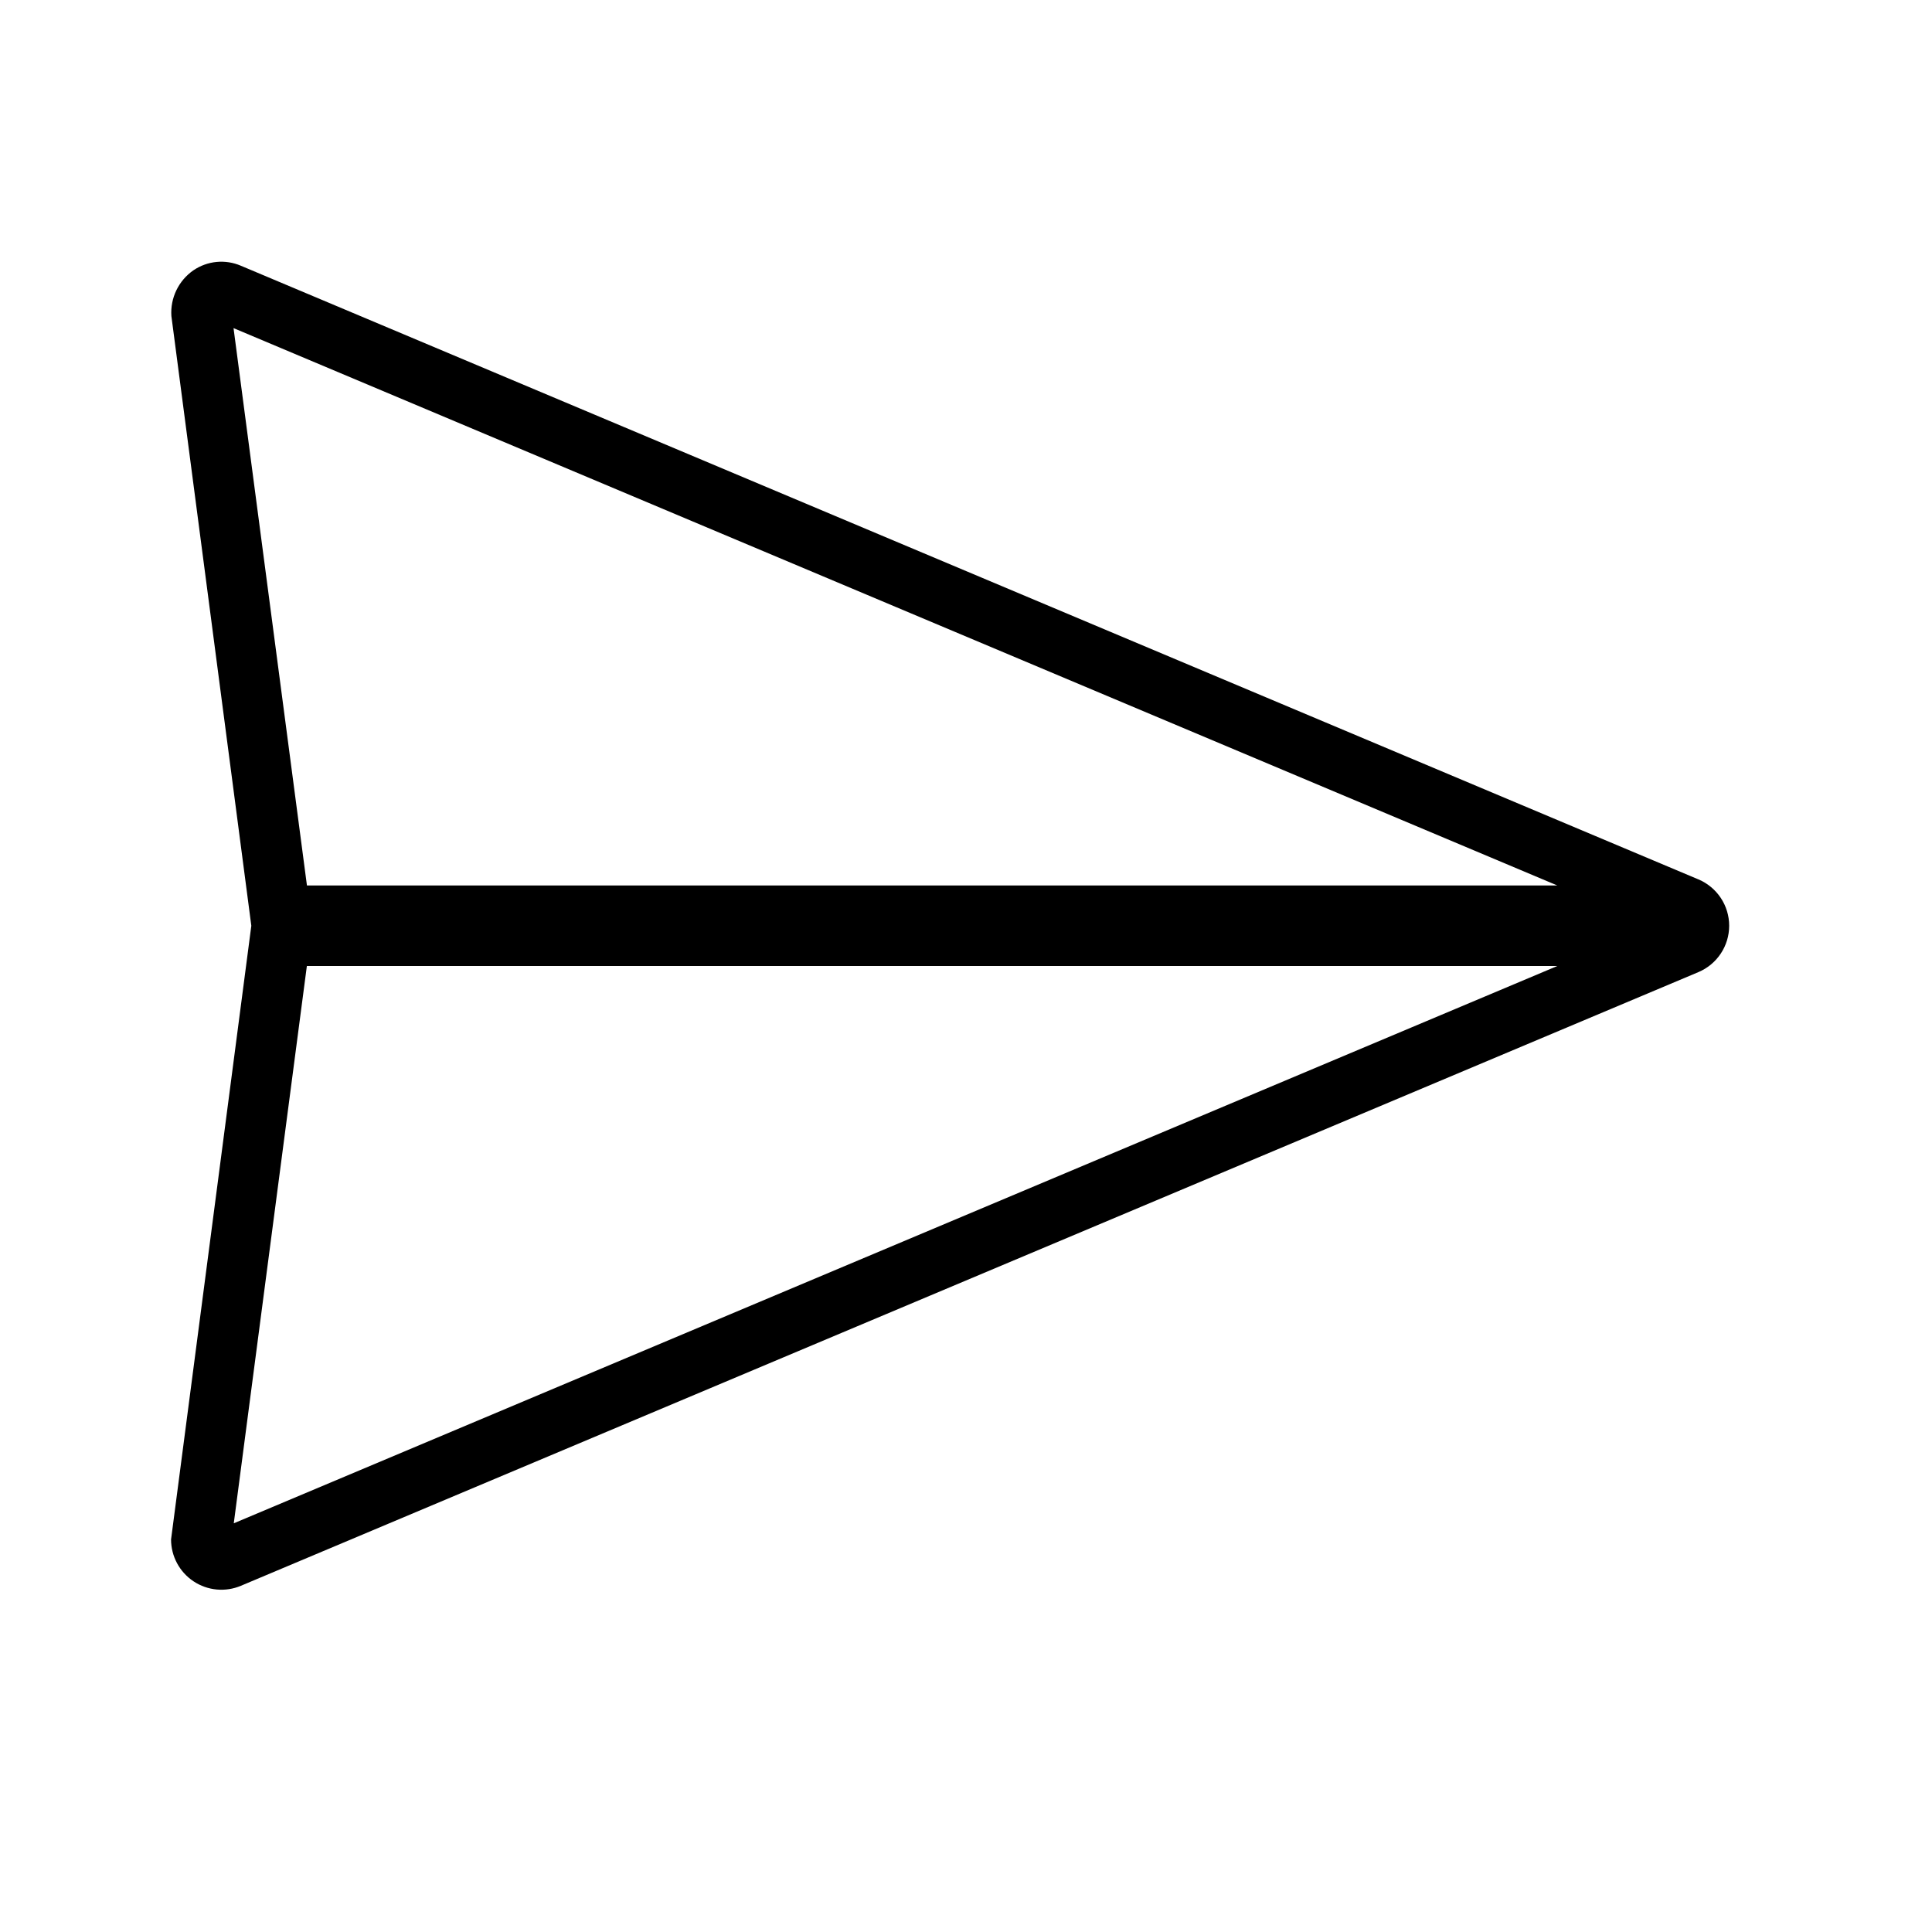
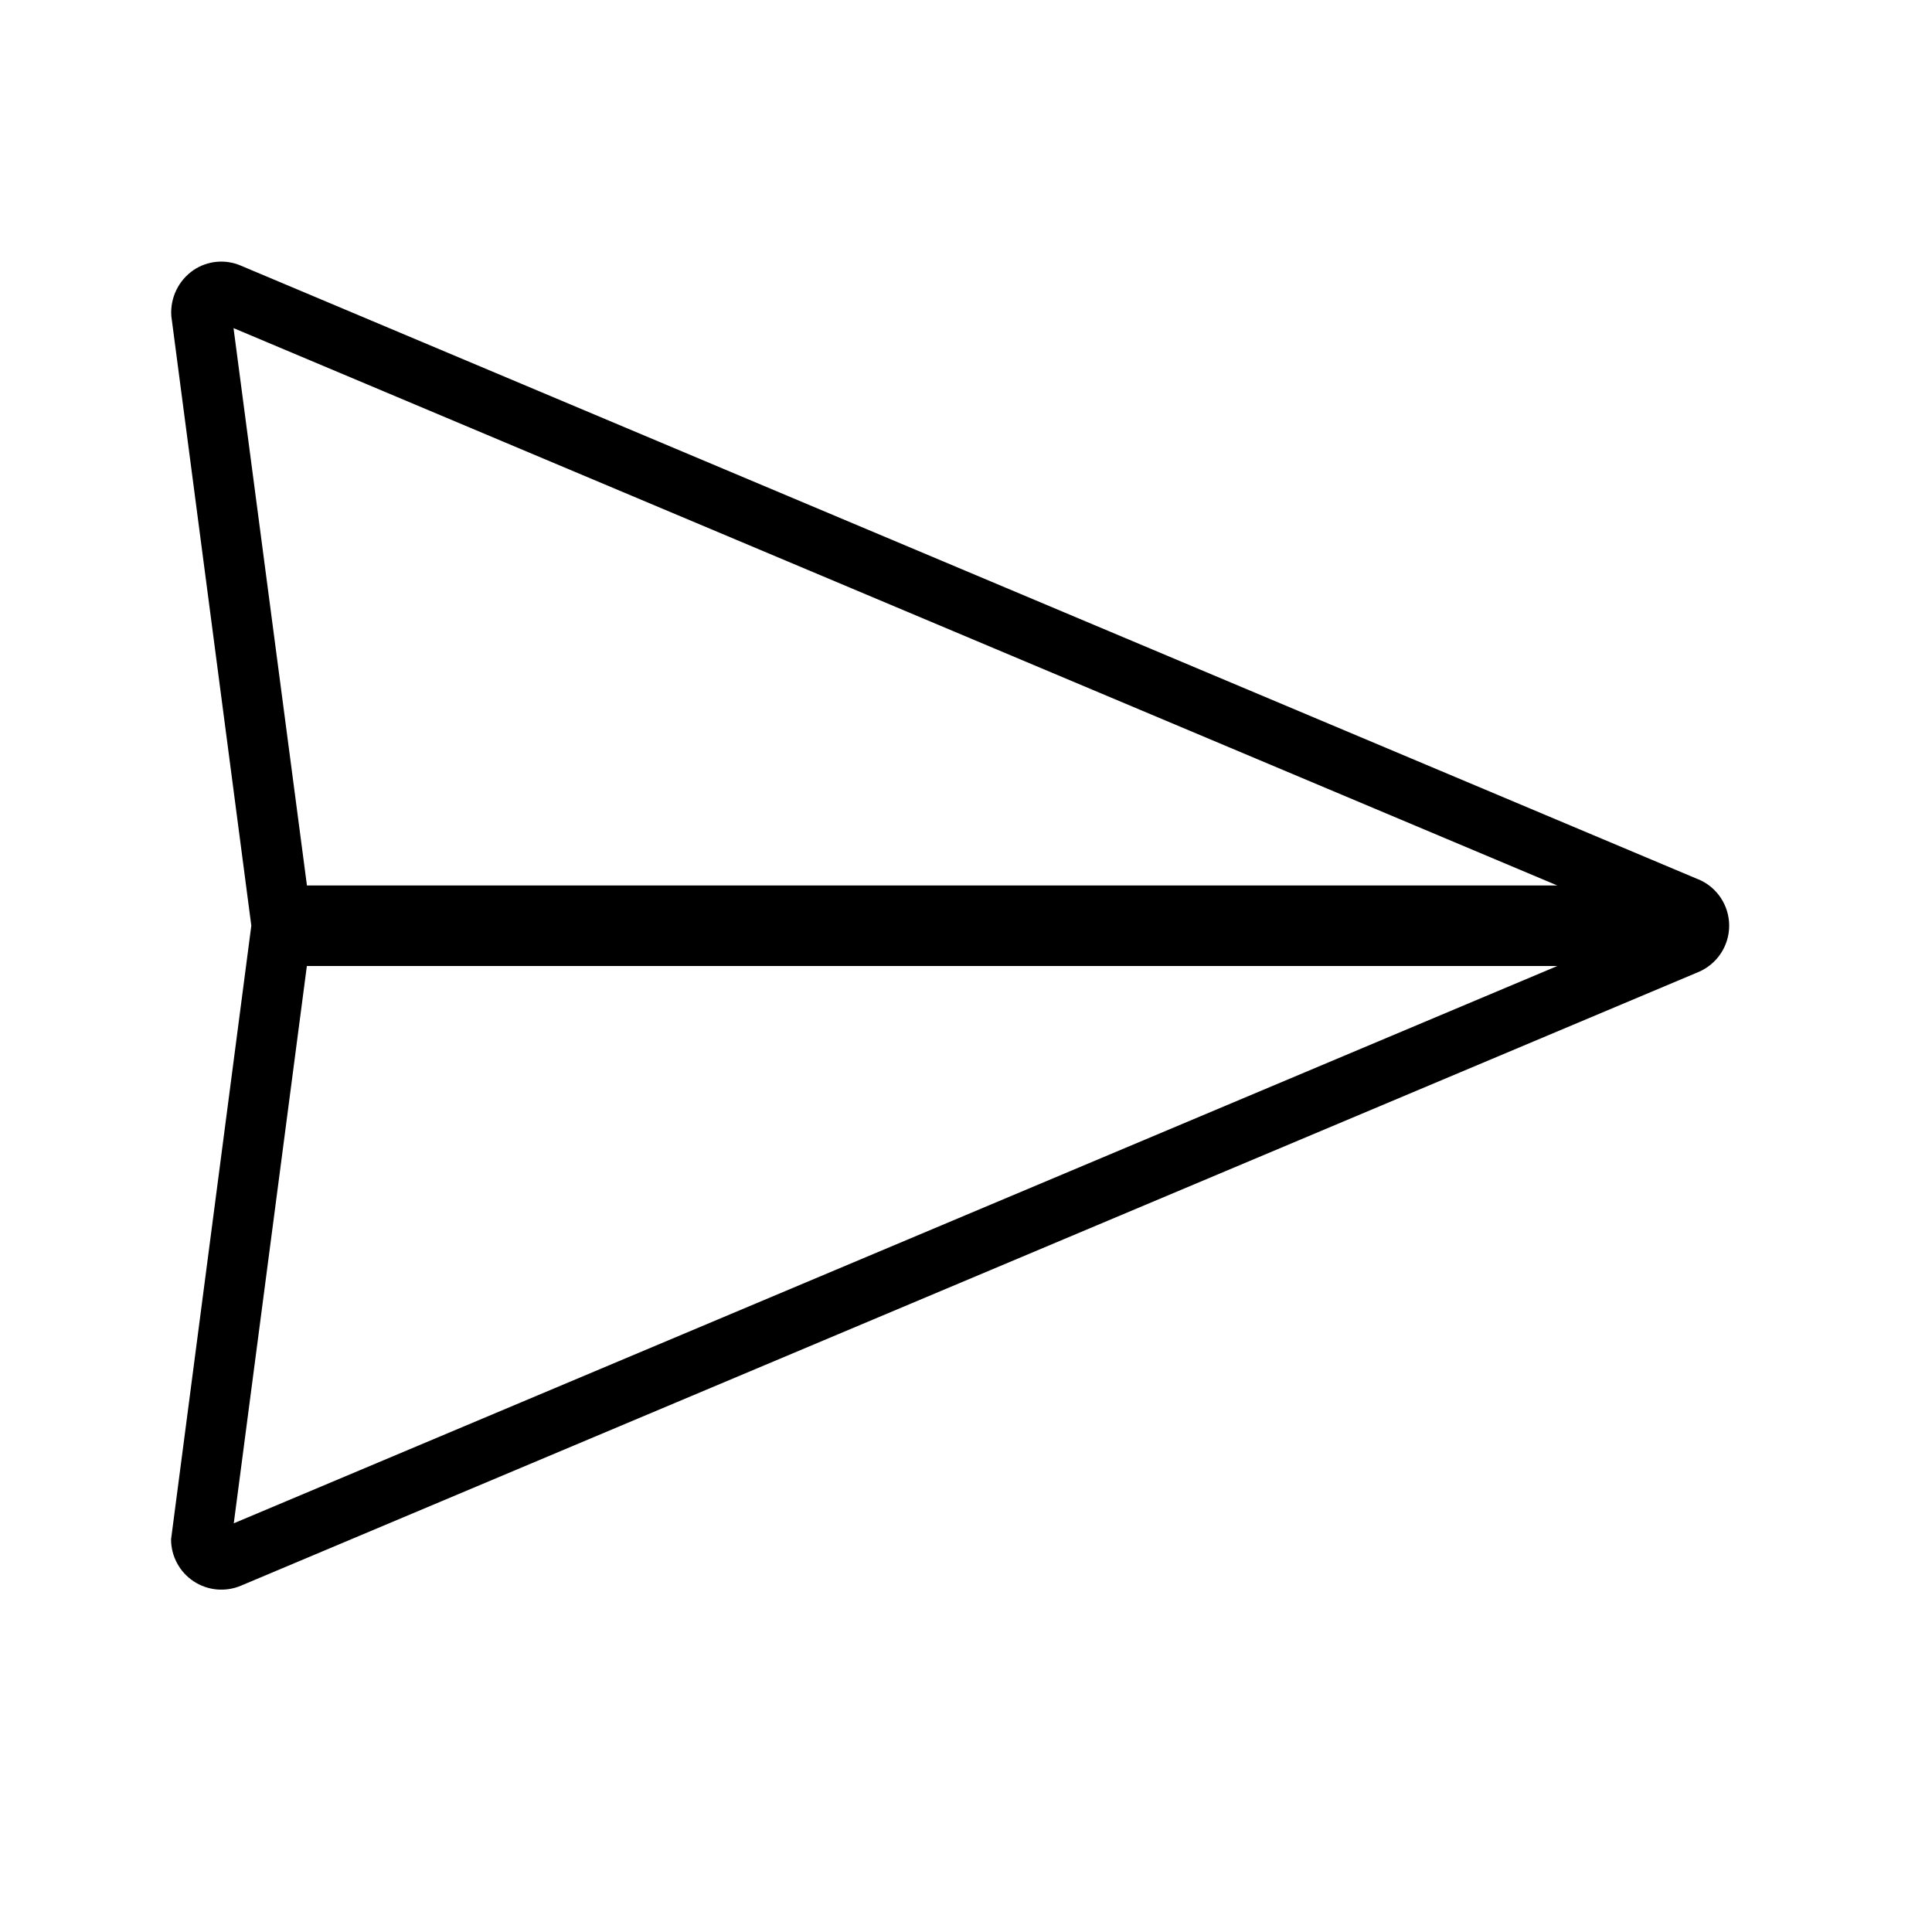
- <svg xmlns="http://www.w3.org/2000/svg" id="icons" viewBox="0 0 24 24">
-   <path d="M21.098,10.924,2.992,3.301a.616.616,0,0,0-.588.056.639.639,0,0,0-.275.569L3.122,11.5l-.997,7.623a.625.625,0,0,0,.868.576l18.105-7.623a.625.625,0,0,0,0-1.152ZM2.901,4.076,19.346,11H3.813ZM2.904,18.923,3.812,12H19.346Z" />
+ <svg xmlns="http://www.w3.org/2000/svg" viewBox="0 0 24 24">
+   <path d="M21.098 10.924L2.992 3.3a.616.616 0 0 0-.588.055.639.639 0 0 0-.276.57l.994 7.574-.997 7.623a.625.625 0 0 0 .868.576l18.105-7.623a.625.625 0 0 0 0-1.152zM2.901 4.076L19.346 11H3.813zm.003 14.847L3.812 12h15.534z" />
</svg>
